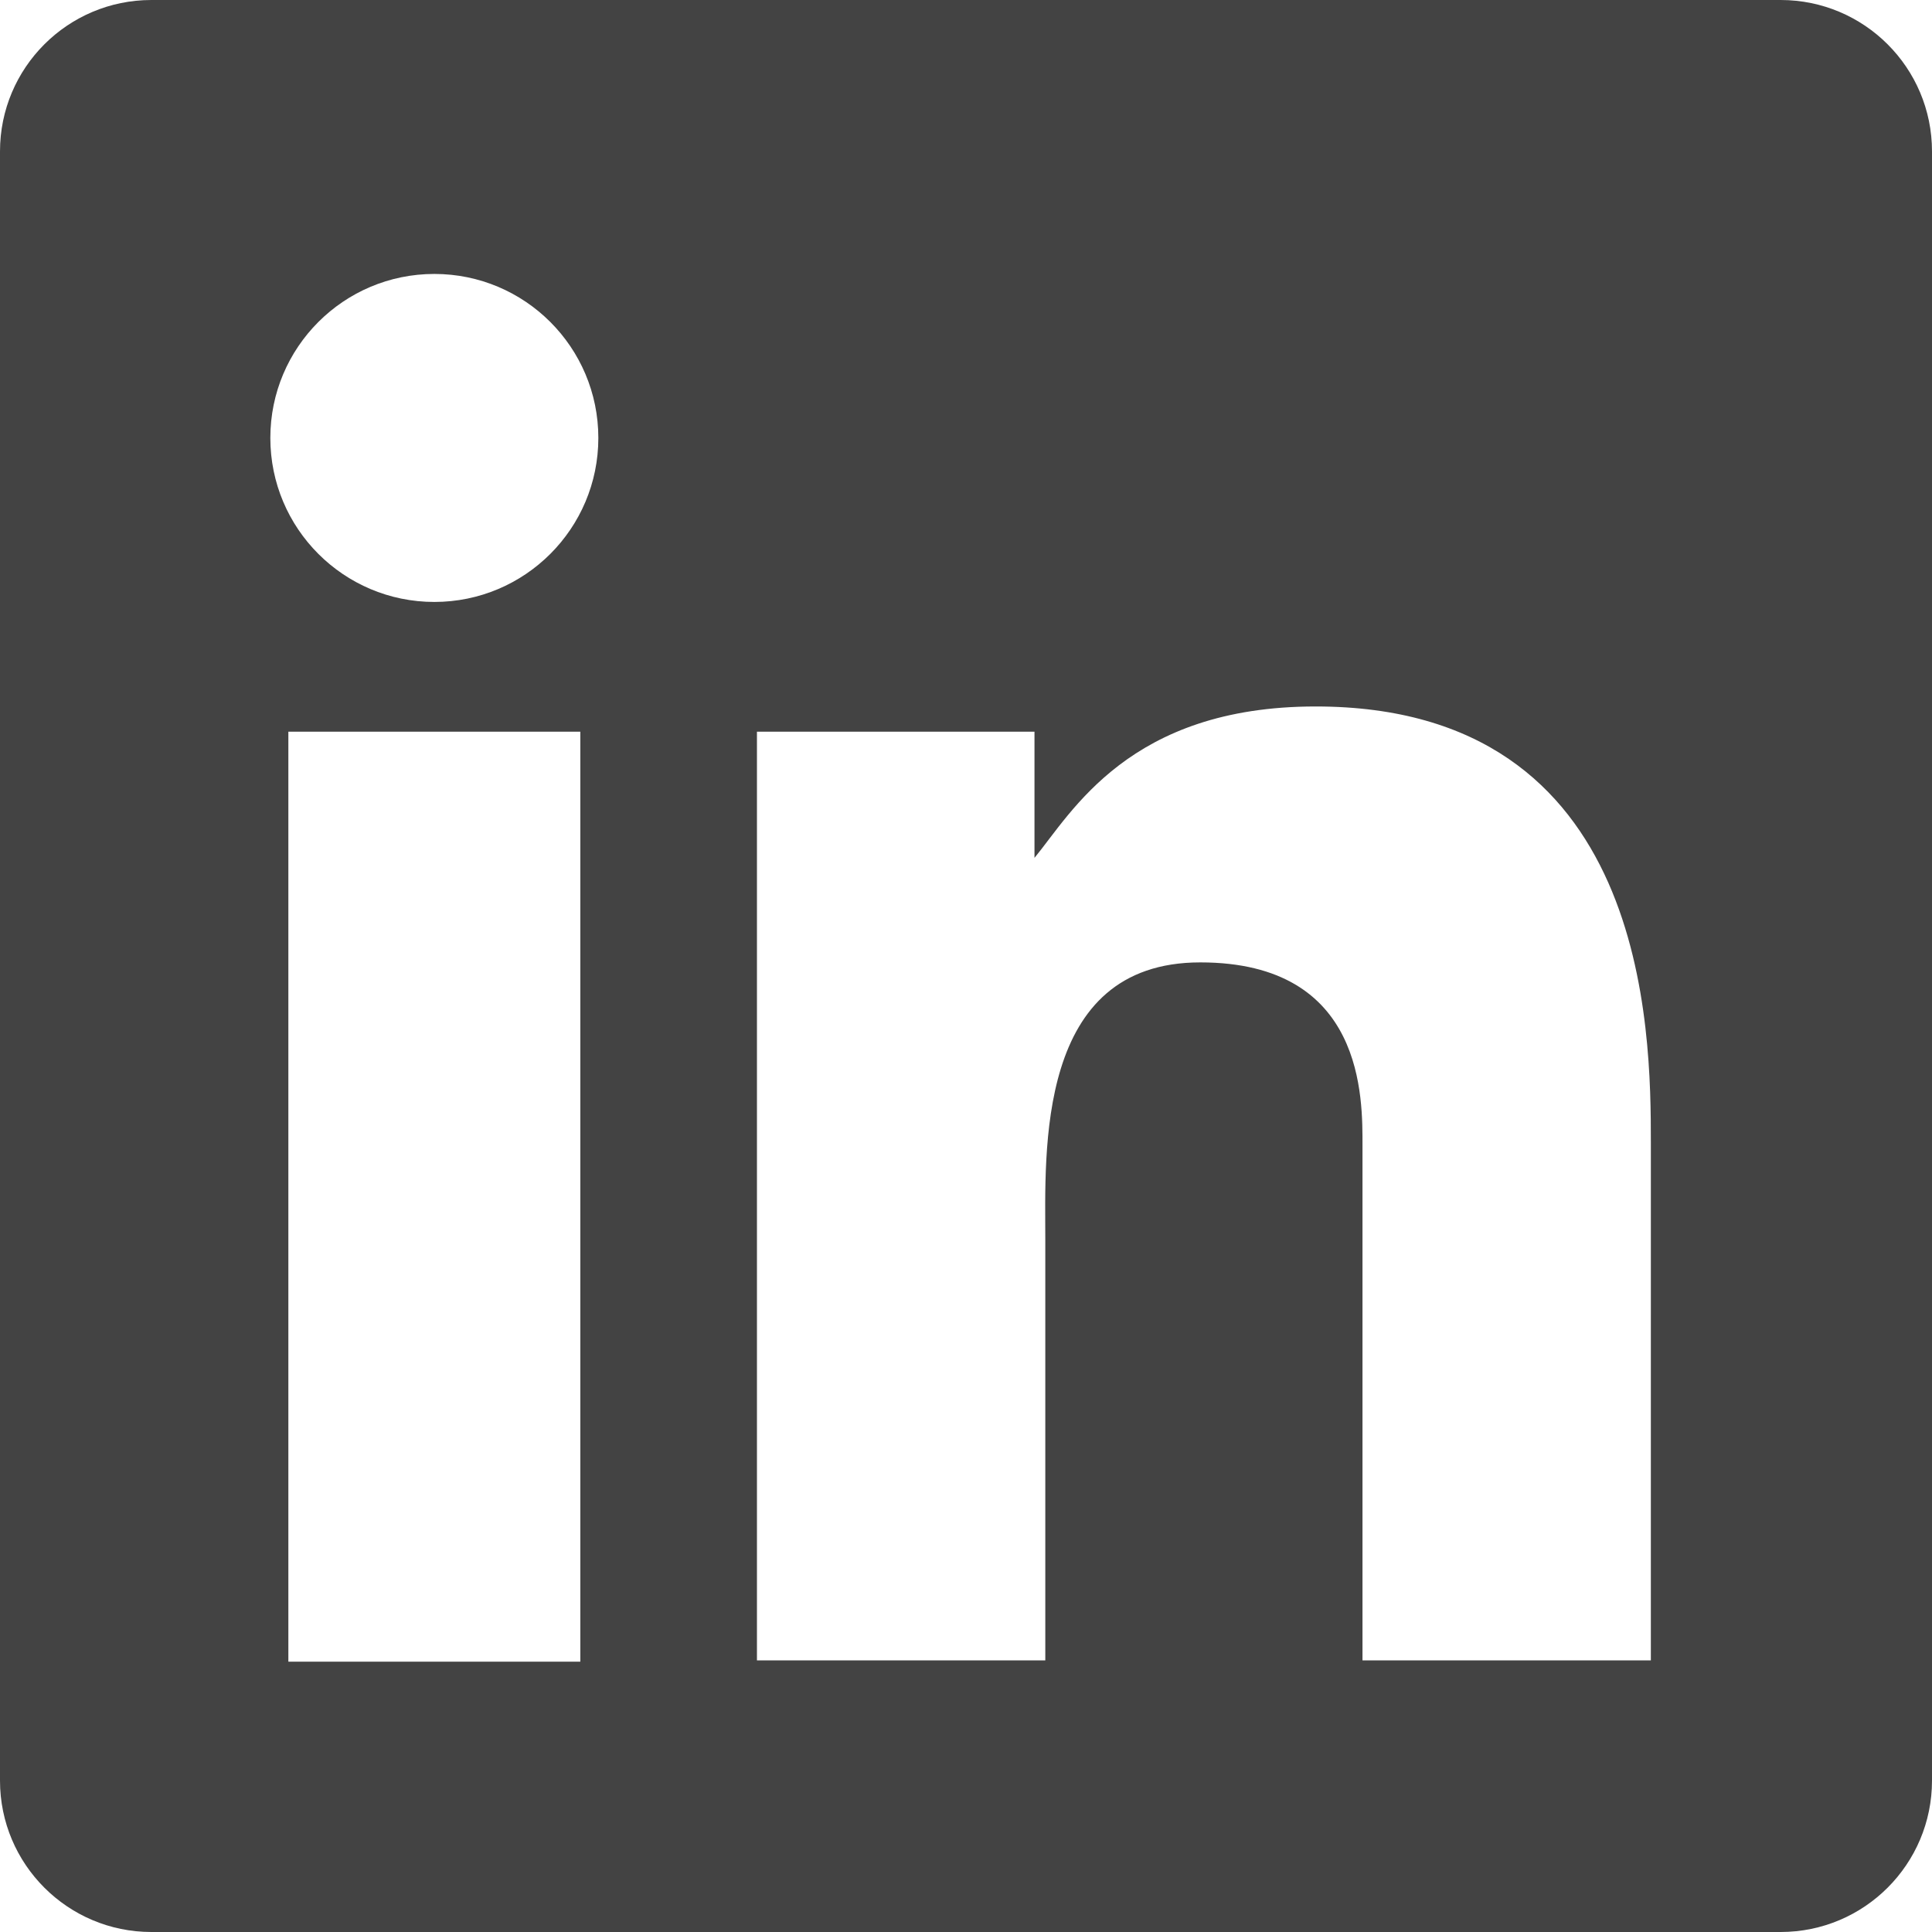
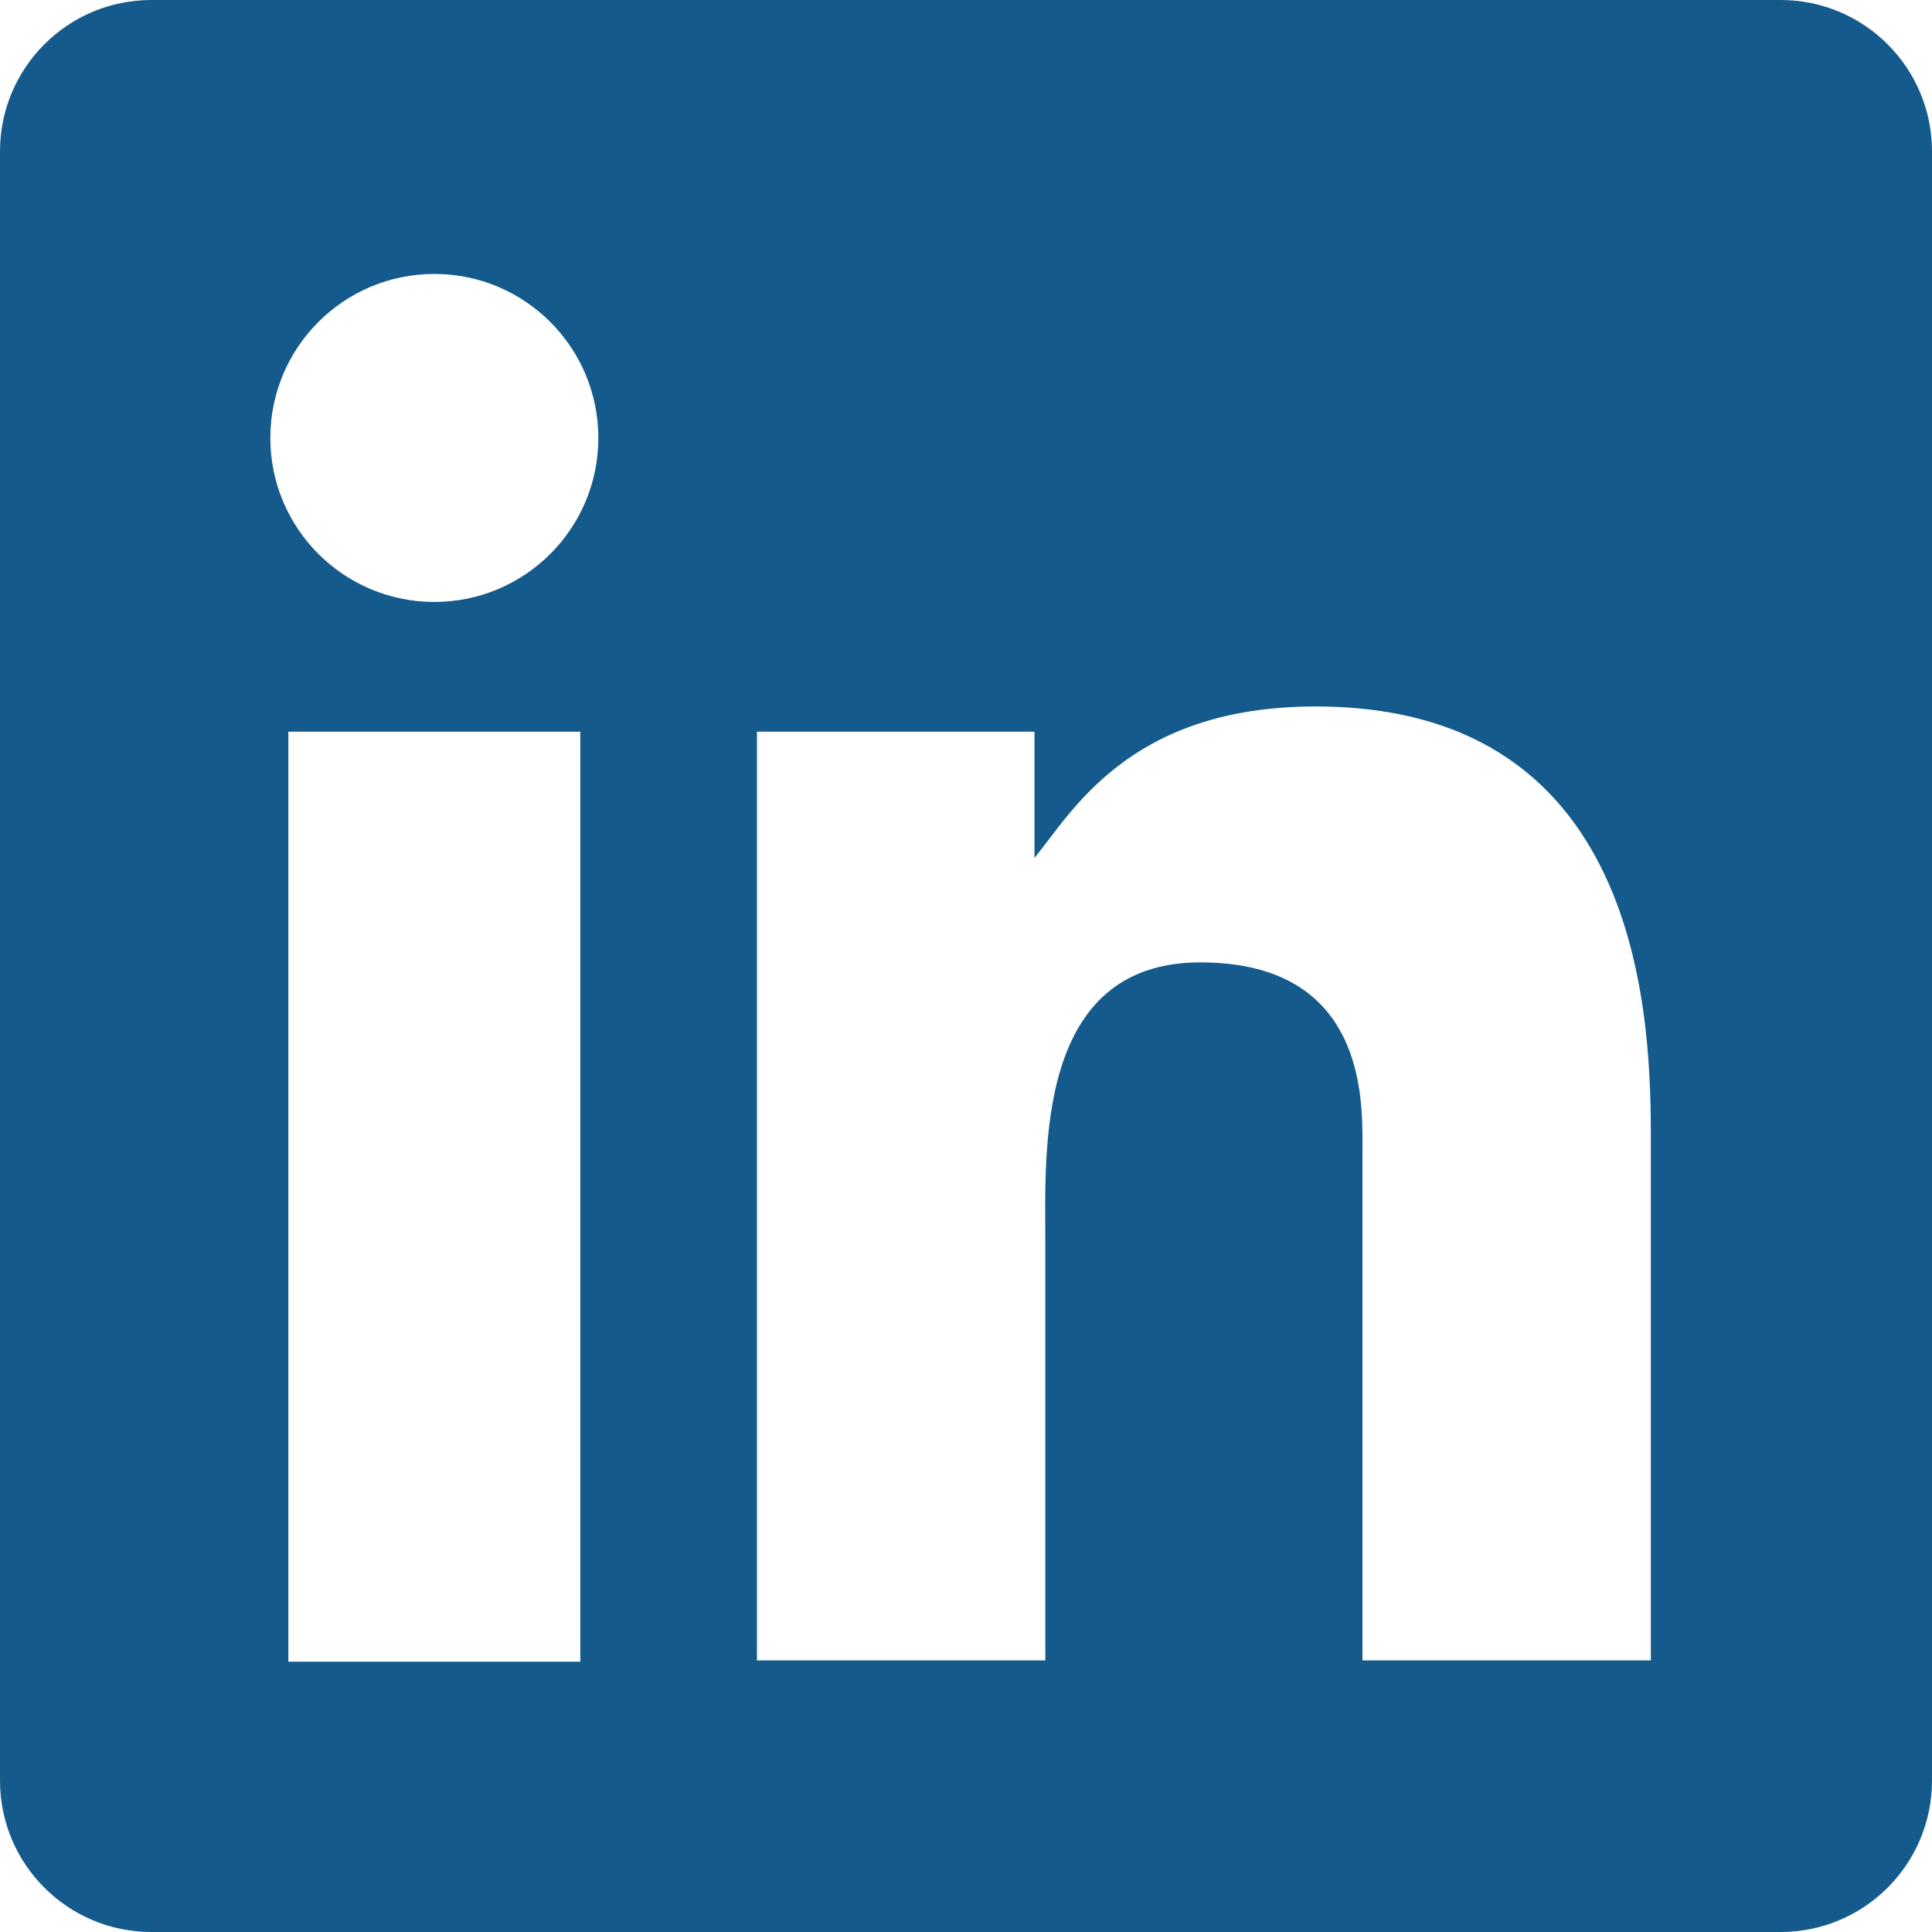
<svg xmlns="http://www.w3.org/2000/svg" version="1.1" id="Layer_1" x="0px" y="0px" viewBox="0 0 256 256" style="enable-background:new 0 0 256 256;" xml:space="preserve">
  <style type="text/css">
- 	.st0{fill-rule:evenodd;clip-rule:evenodd;fill:#434343;}
+ 	.st0{fill-rule:evenodd;clip-rule:evenodd;fill:#145A8C;}
</style>
  <g>
    <g>
      <path class="st0" d="M235.94,0H20.06C8.981,0,0,8.981,0,20.06V235.94C0,247.019,8.981,256,20.06,256H235.94    c11.079,0,20.06-8.981,20.06-20.06V20.06C256,8.981,247.019,0,235.94,0z M76.896,220.179H38.209V96.955h38.687V220.179z     M57.552,79.761c-12.002,0-21.731-9.73-21.731-21.731c0-12.002,9.73-21.731,21.731-21.731s21.731,9.73,21.731,21.731    C79.284,70.032,69.554,79.761,57.552,79.761z M218.746,220.012h-38.209c0,0,0-63.256,0-68.132c0-6.285,0.354-24.358-21.492-24.358    c-21.846,0-20.537,25.123-20.537,36.776c0,11.653,0,55.714,0,55.714h-38.209V96.955h36.776c0,0,0,10.873,0,16.716    c4.946-5.995,12.53-20.06,37.254-20.06c44.173,0,44.418,42.967,44.418,57.791S218.746,220.012,218.746,220.012z" />
    </g>
  </g>
</svg>
